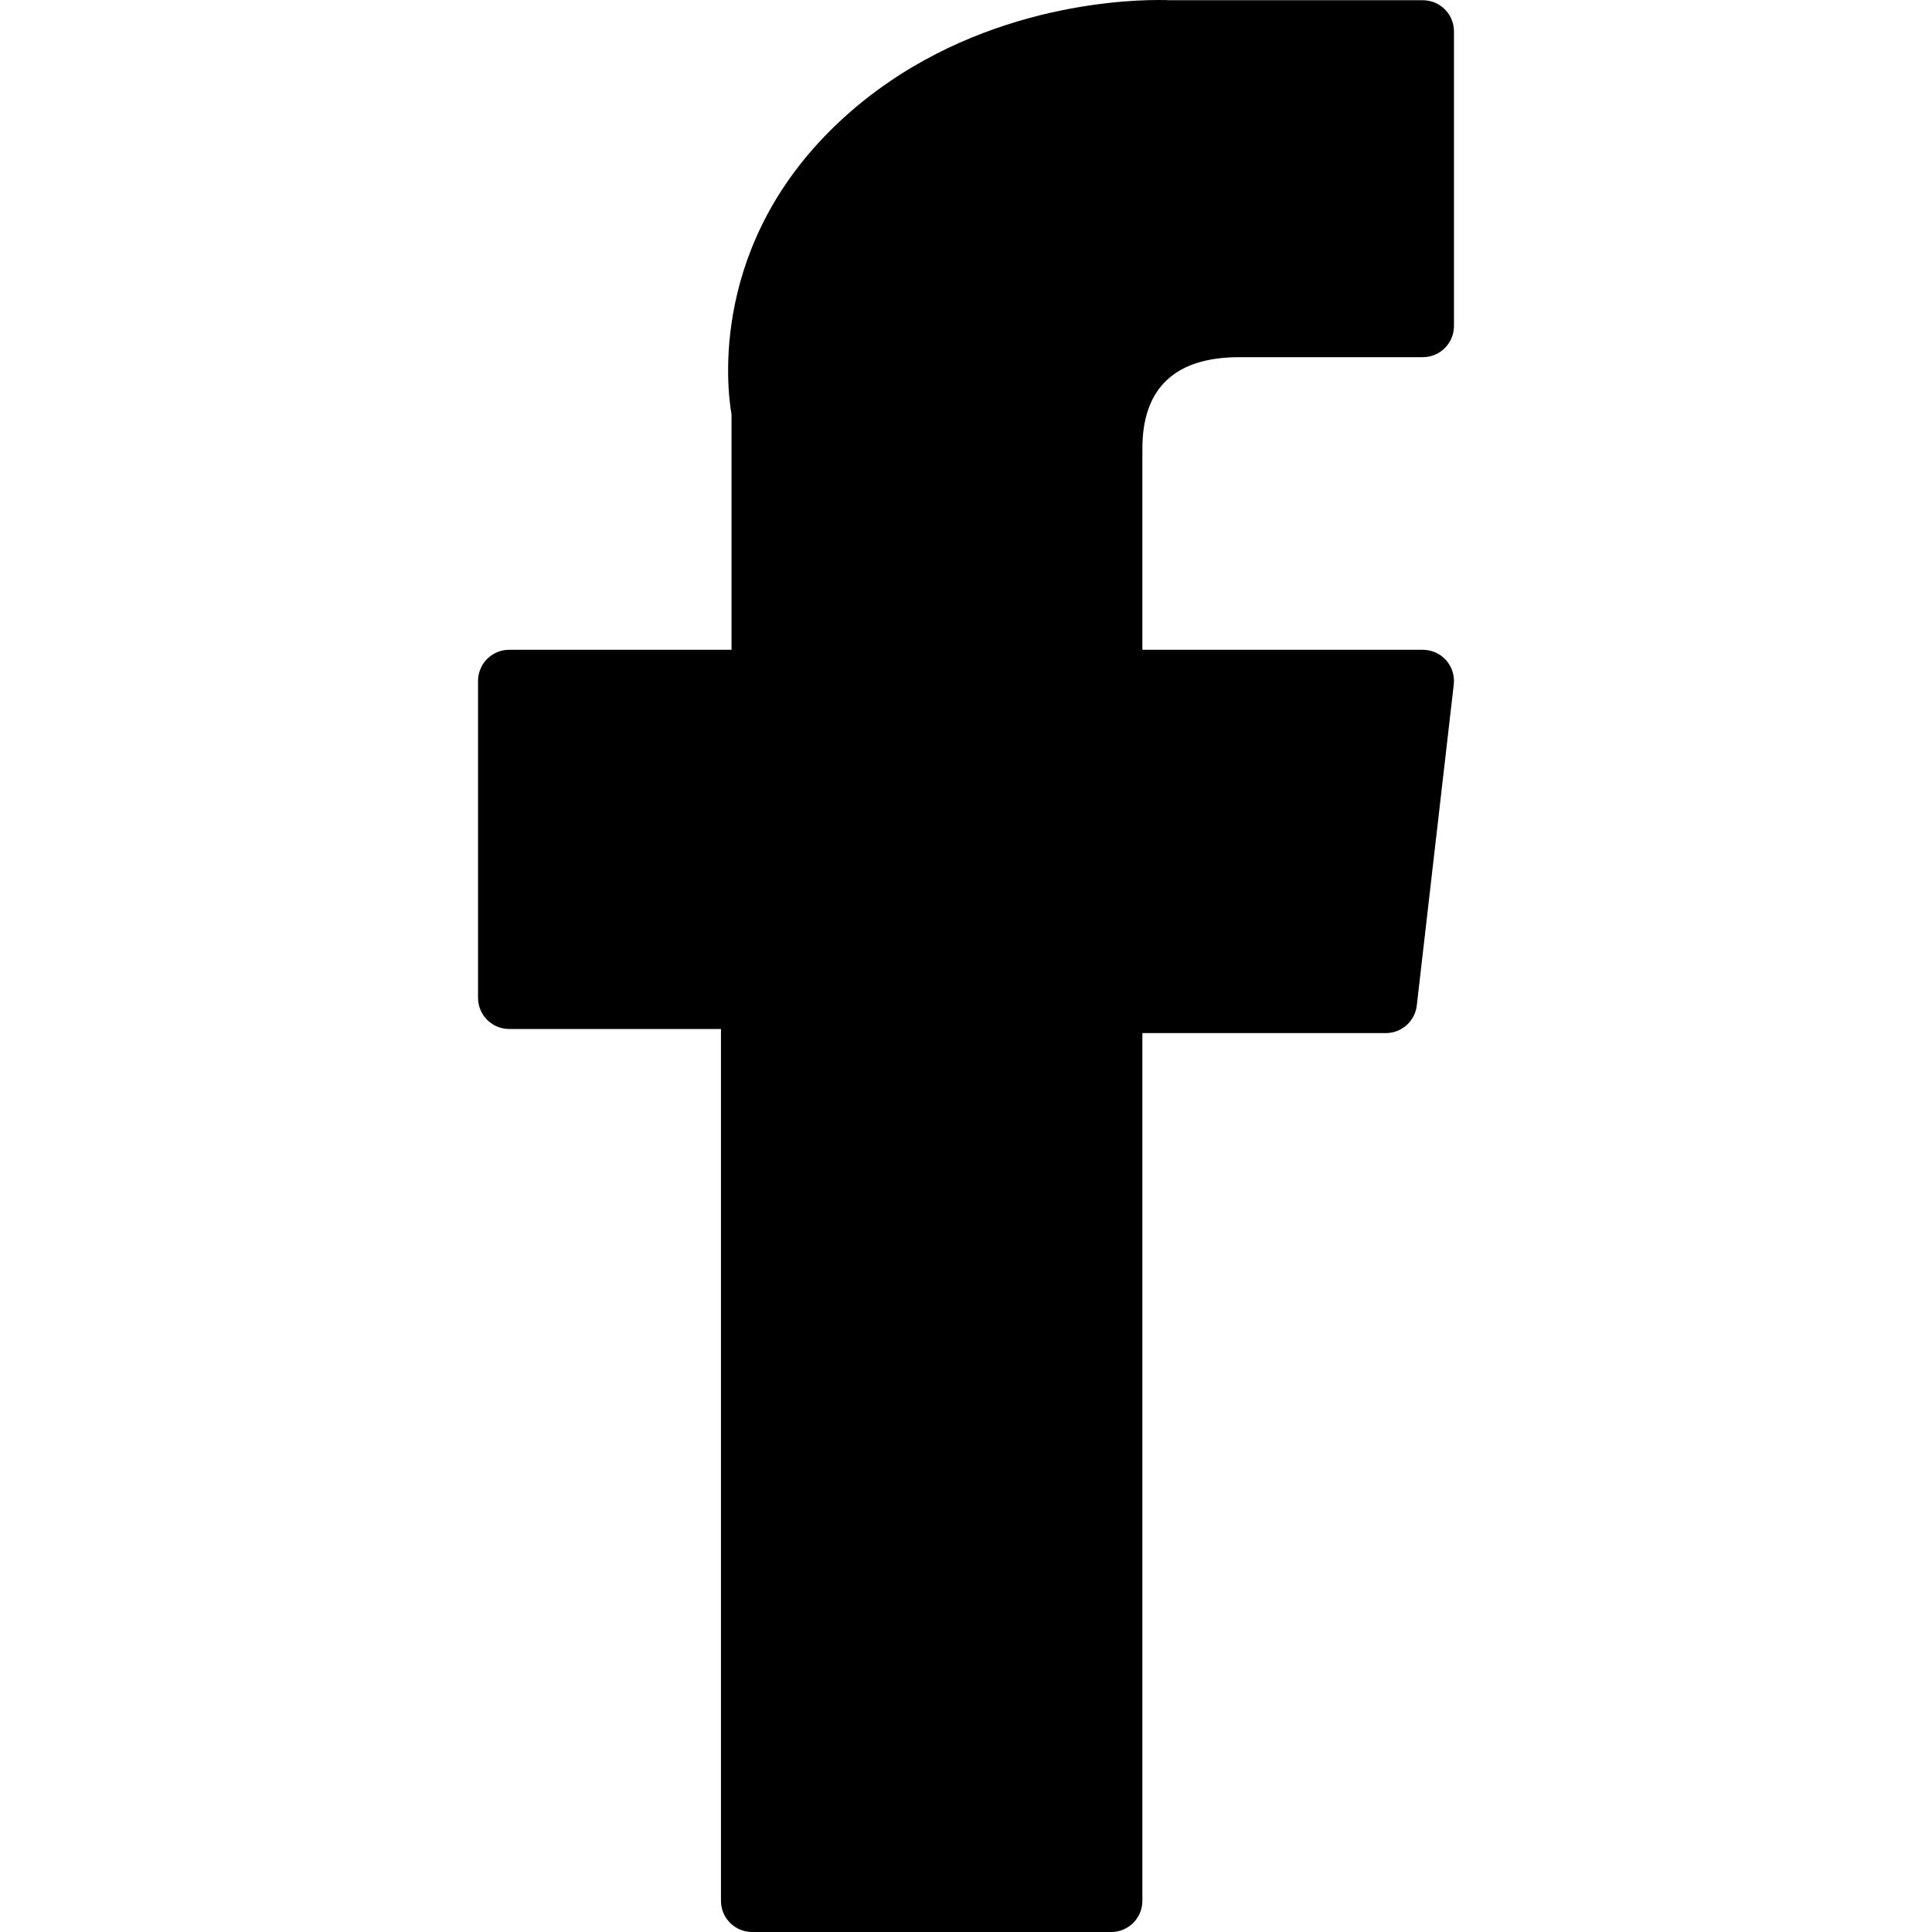
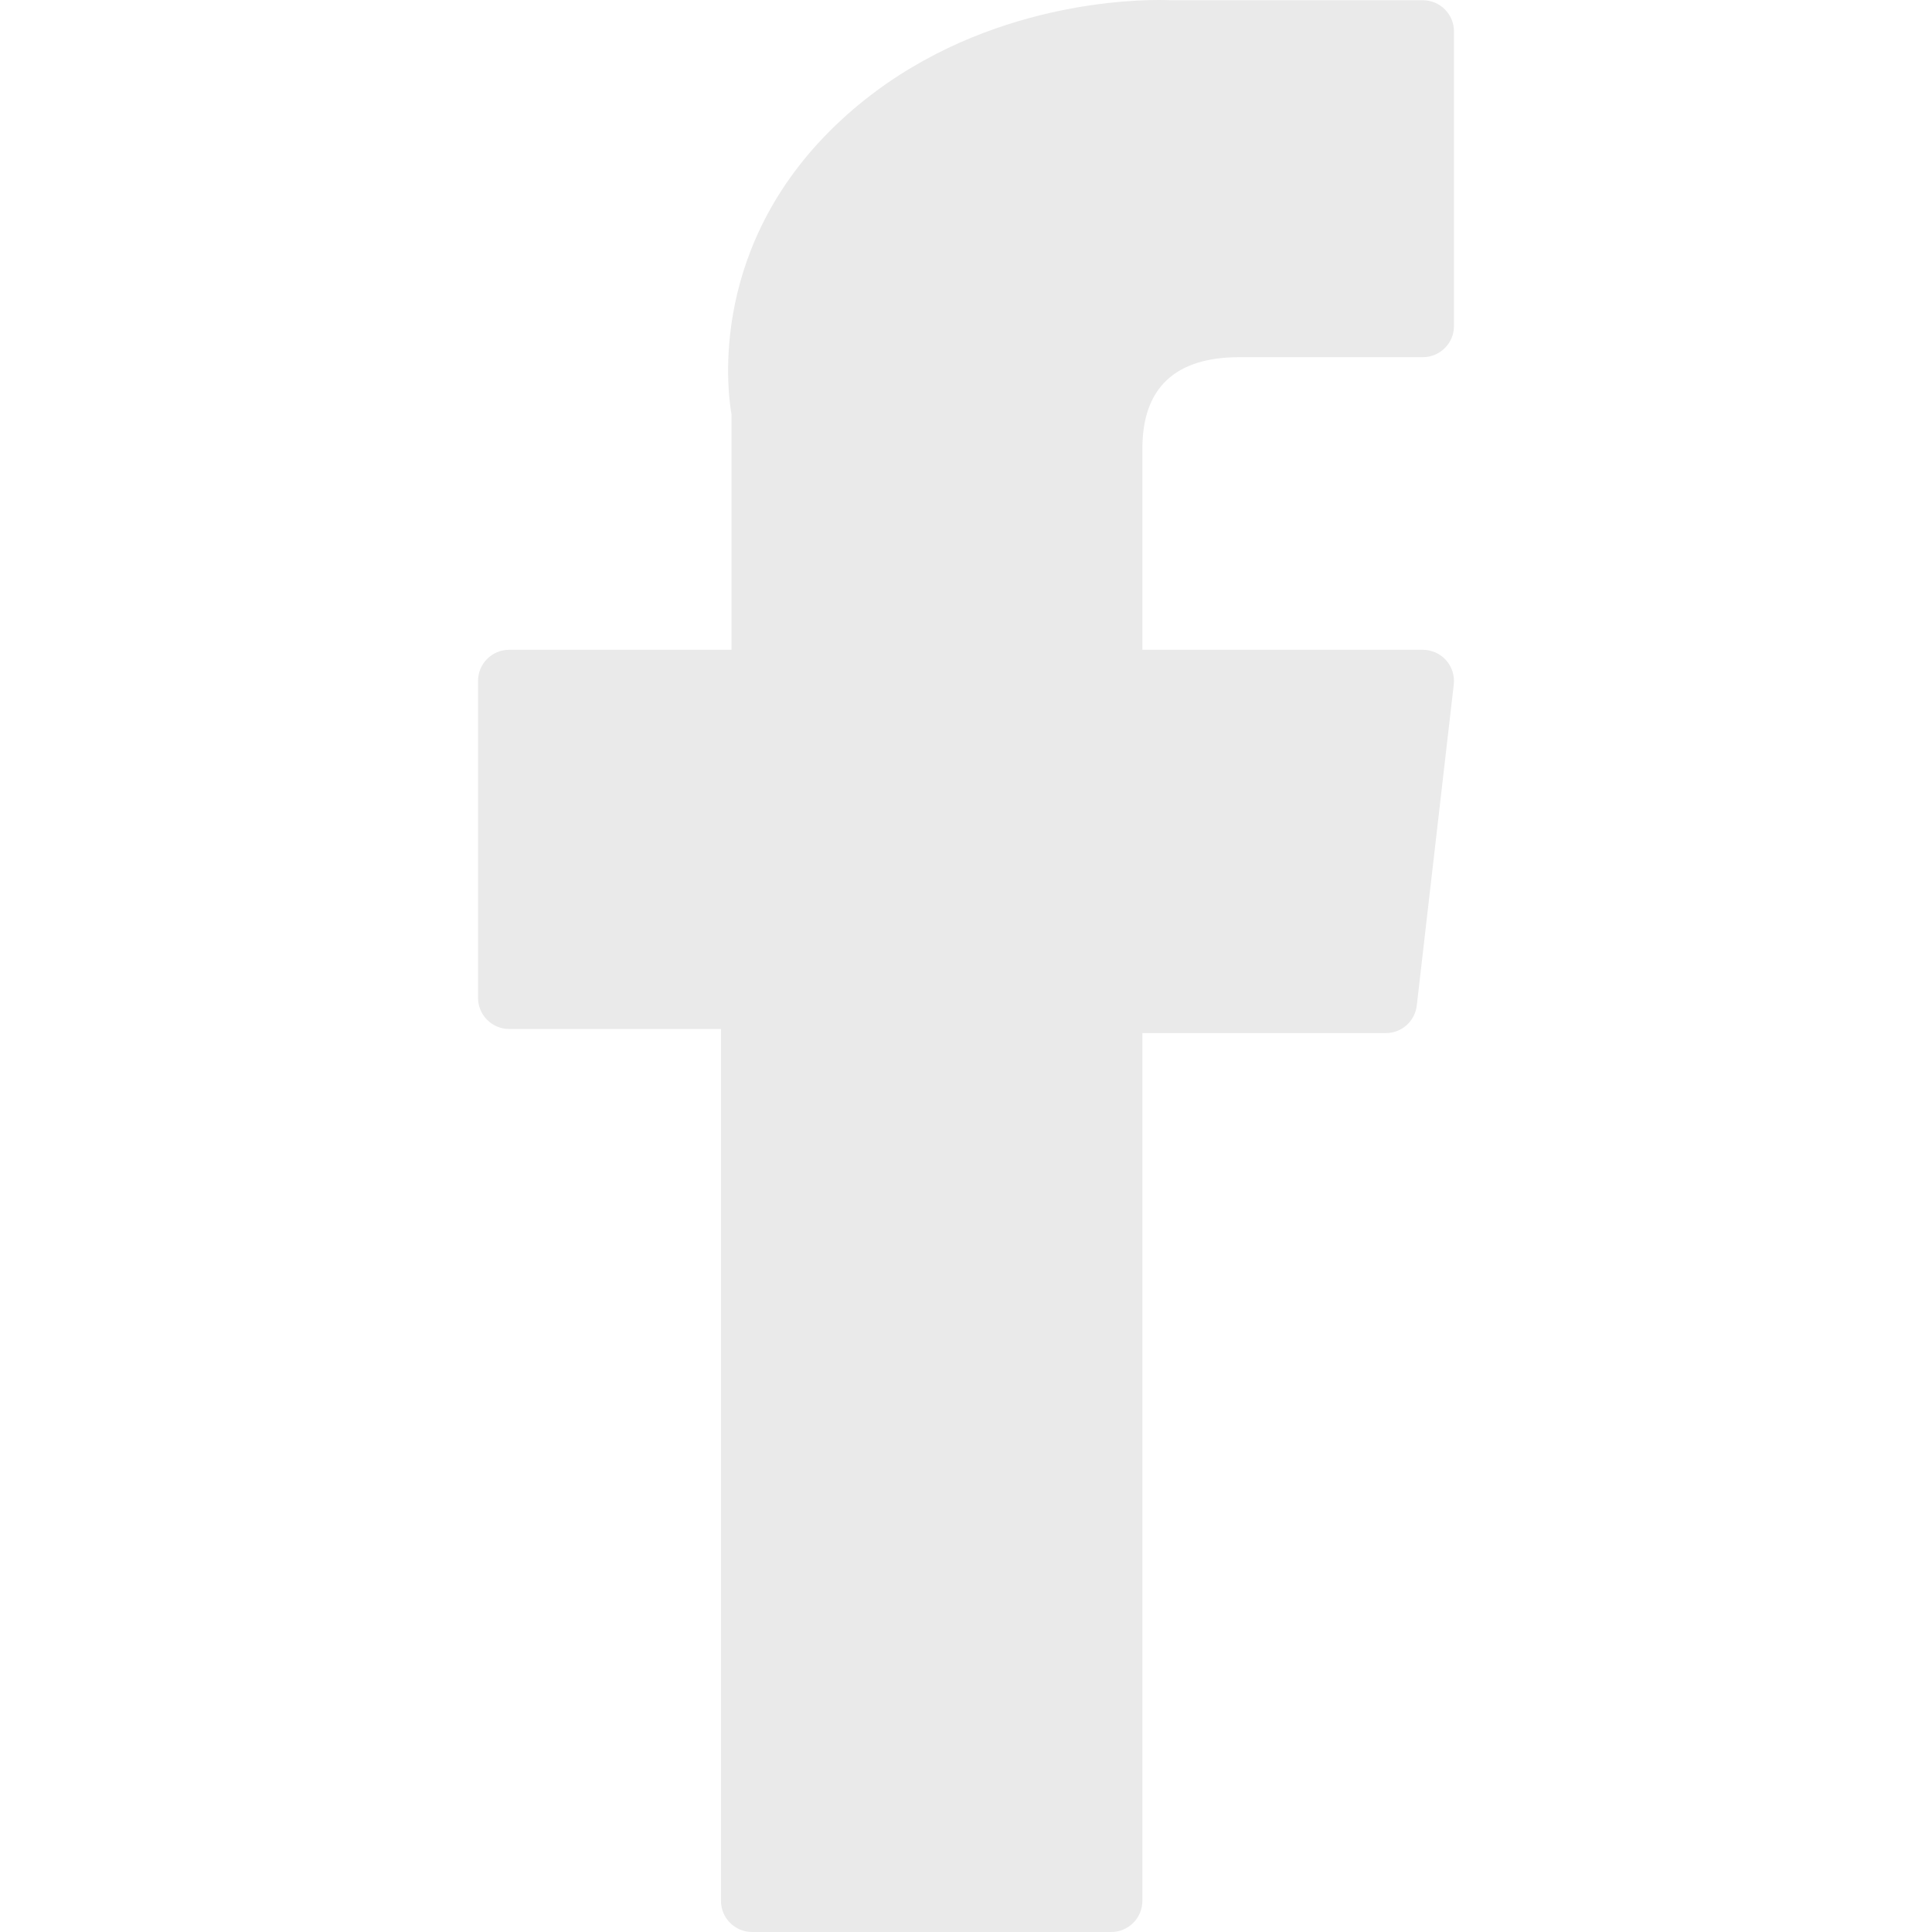
- <svg xmlns="http://www.w3.org/2000/svg" fill="#000000" height="800px" width="800px" version="1.1" id="Layer_1" viewBox="0 0 310 310" xml:space="preserve">
+ <svg xmlns="http://www.w3.org/2000/svg" fill="#eaeaea" height="800px" width="800px" version="1.1" id="Layer_1" viewBox="0 0 310 310" xml:space="preserve">
  <g id="XMLID_834_">
    <path id="XMLID_835_" d="M81.703,165.106h33.981V305c0,2.762,2.238,5,5,5h57.616c2.762,0,5-2.238,5-5V165.765h39.064   c2.54,0,4.677-1.906,4.967-4.429l5.933-51.502c0.163-1.417-0.286-2.836-1.234-3.899c-0.949-1.064-2.307-1.673-3.732-1.673h-44.996   V71.978c0-9.732,5.24-14.667,15.576-14.667c1.473,0,29.42,0,29.42,0c2.762,0,5-2.239,5-5V5.037c0-2.762-2.238-5-5-5h-40.545   C187.467,0.023,186.832,0,185.896,0c-7.035,0-31.488,1.381-50.804,19.151c-21.402,19.692-18.427,43.27-17.716,47.358v37.752H81.703   c-2.762,0-5,2.238-5,5v50.844C76.703,162.867,78.941,165.106,81.703,165.106z" />
  </g>
</svg>
